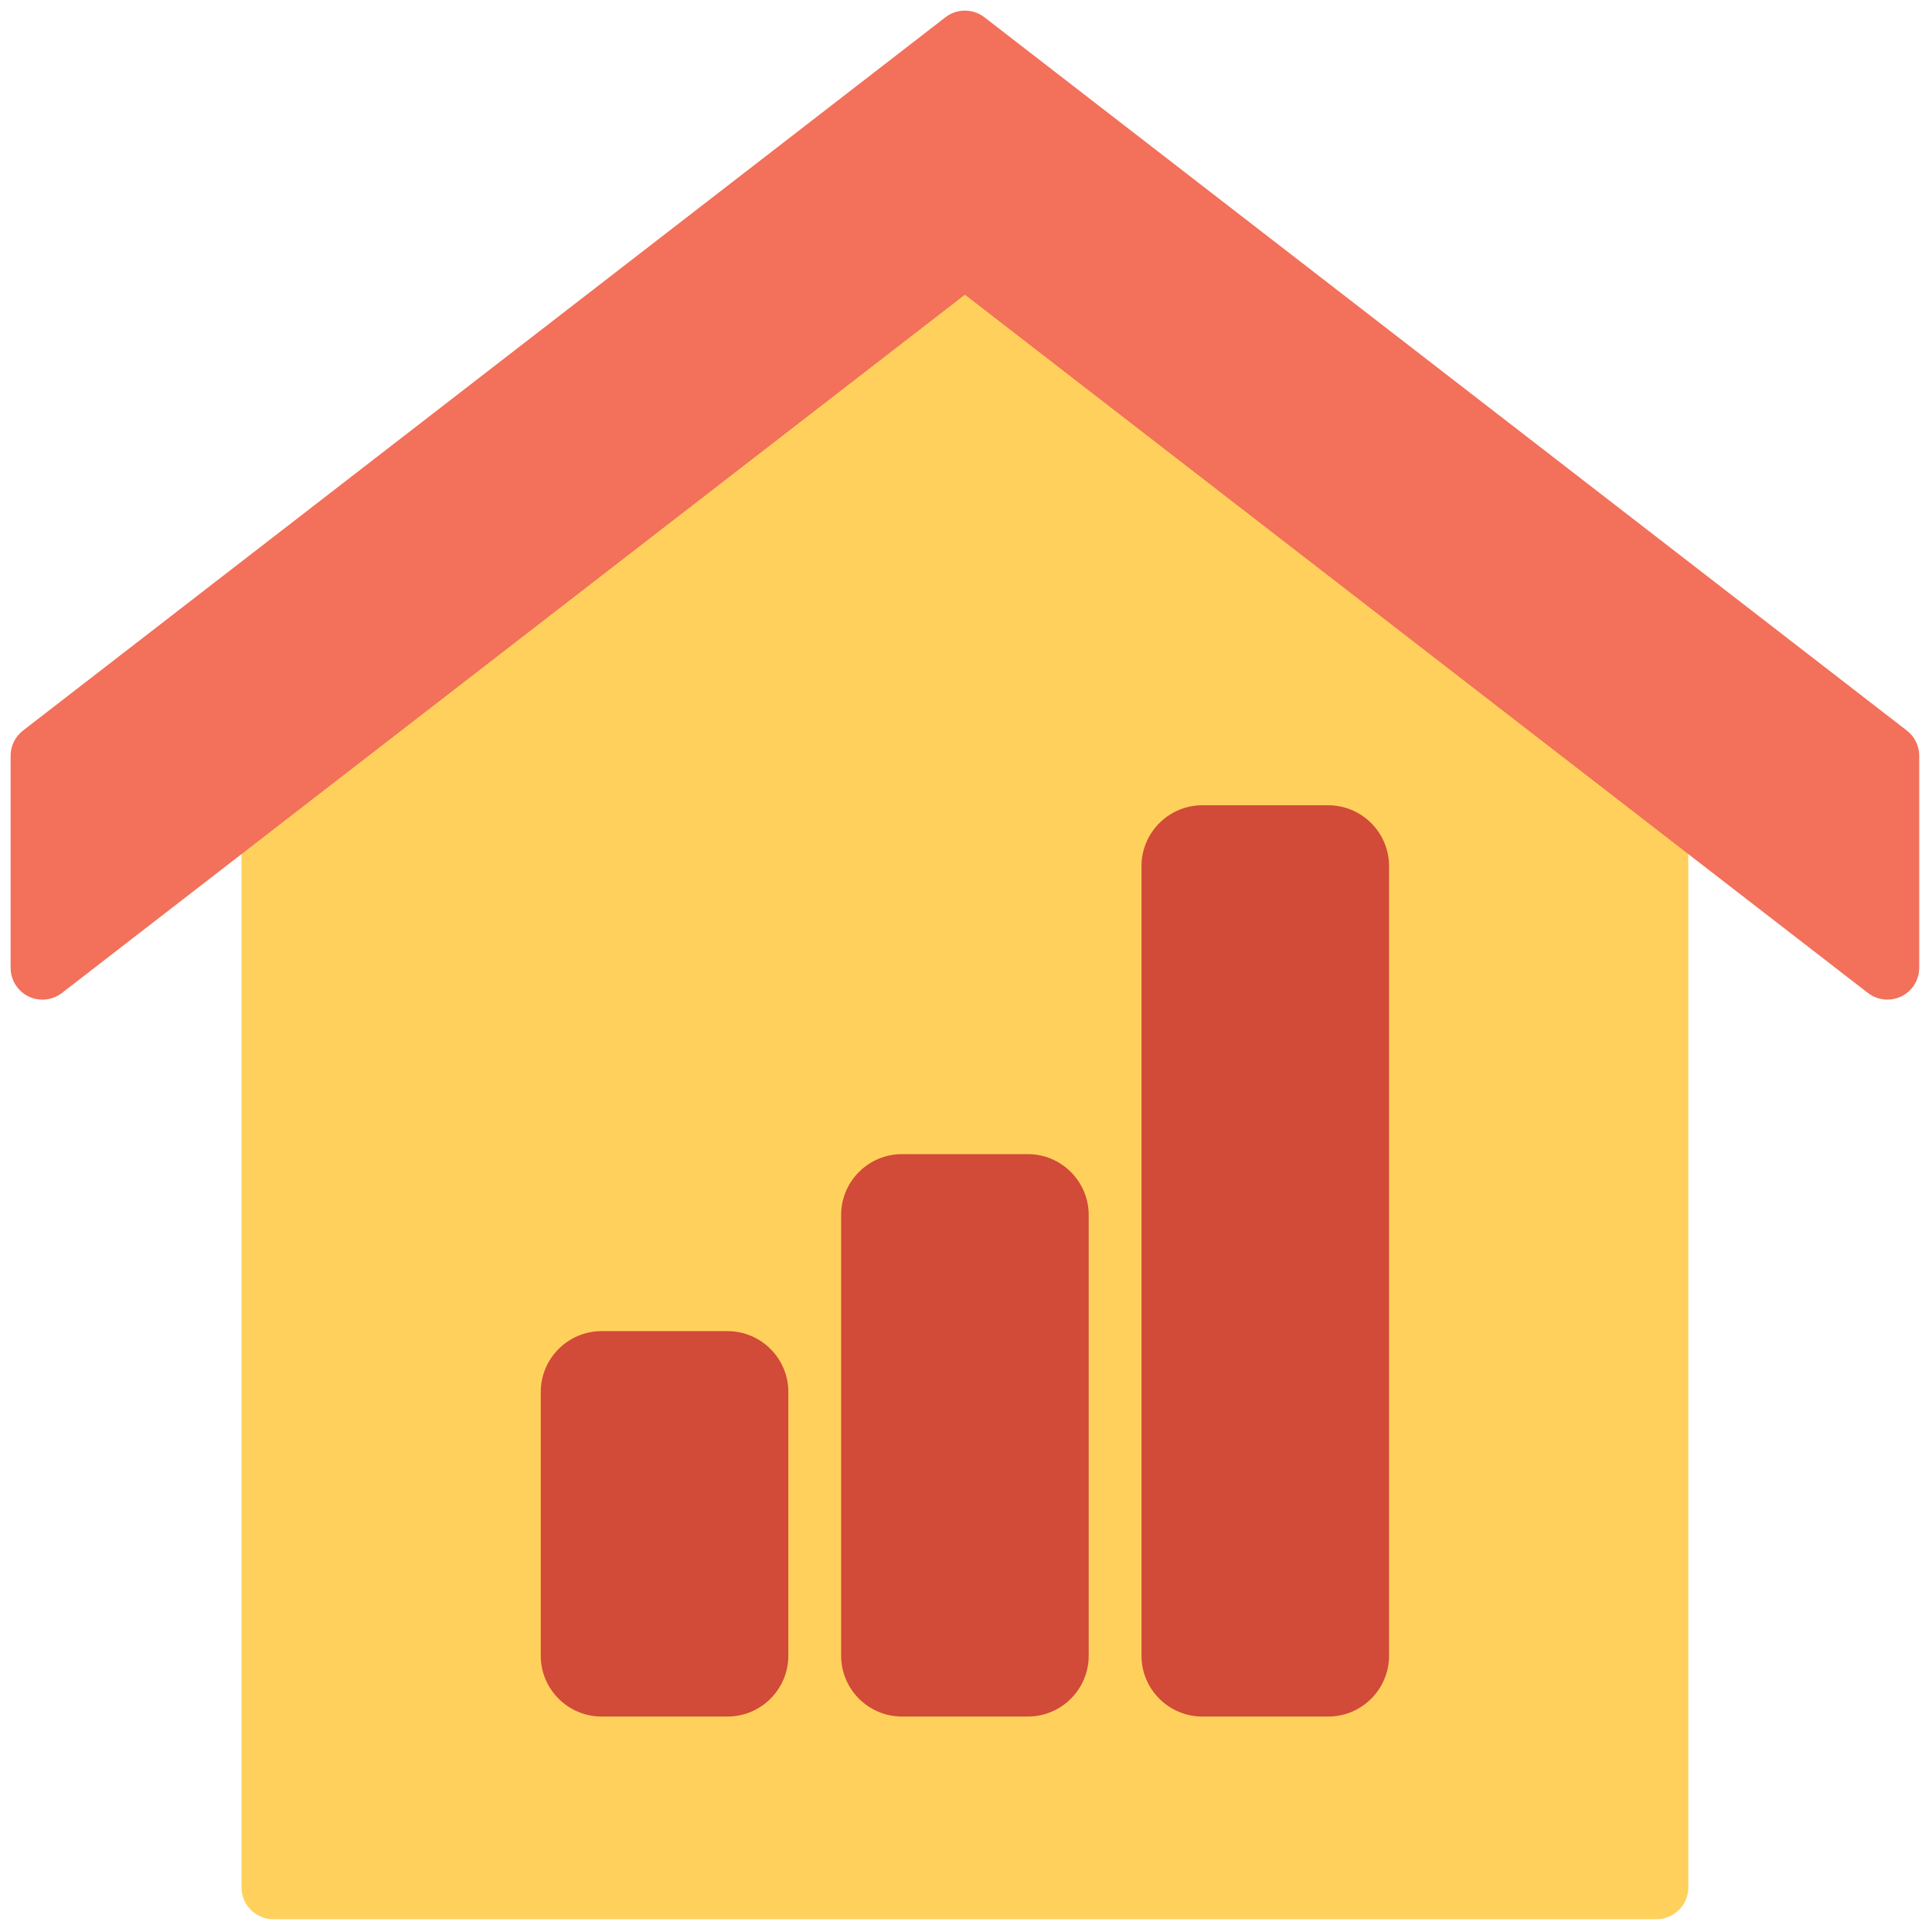
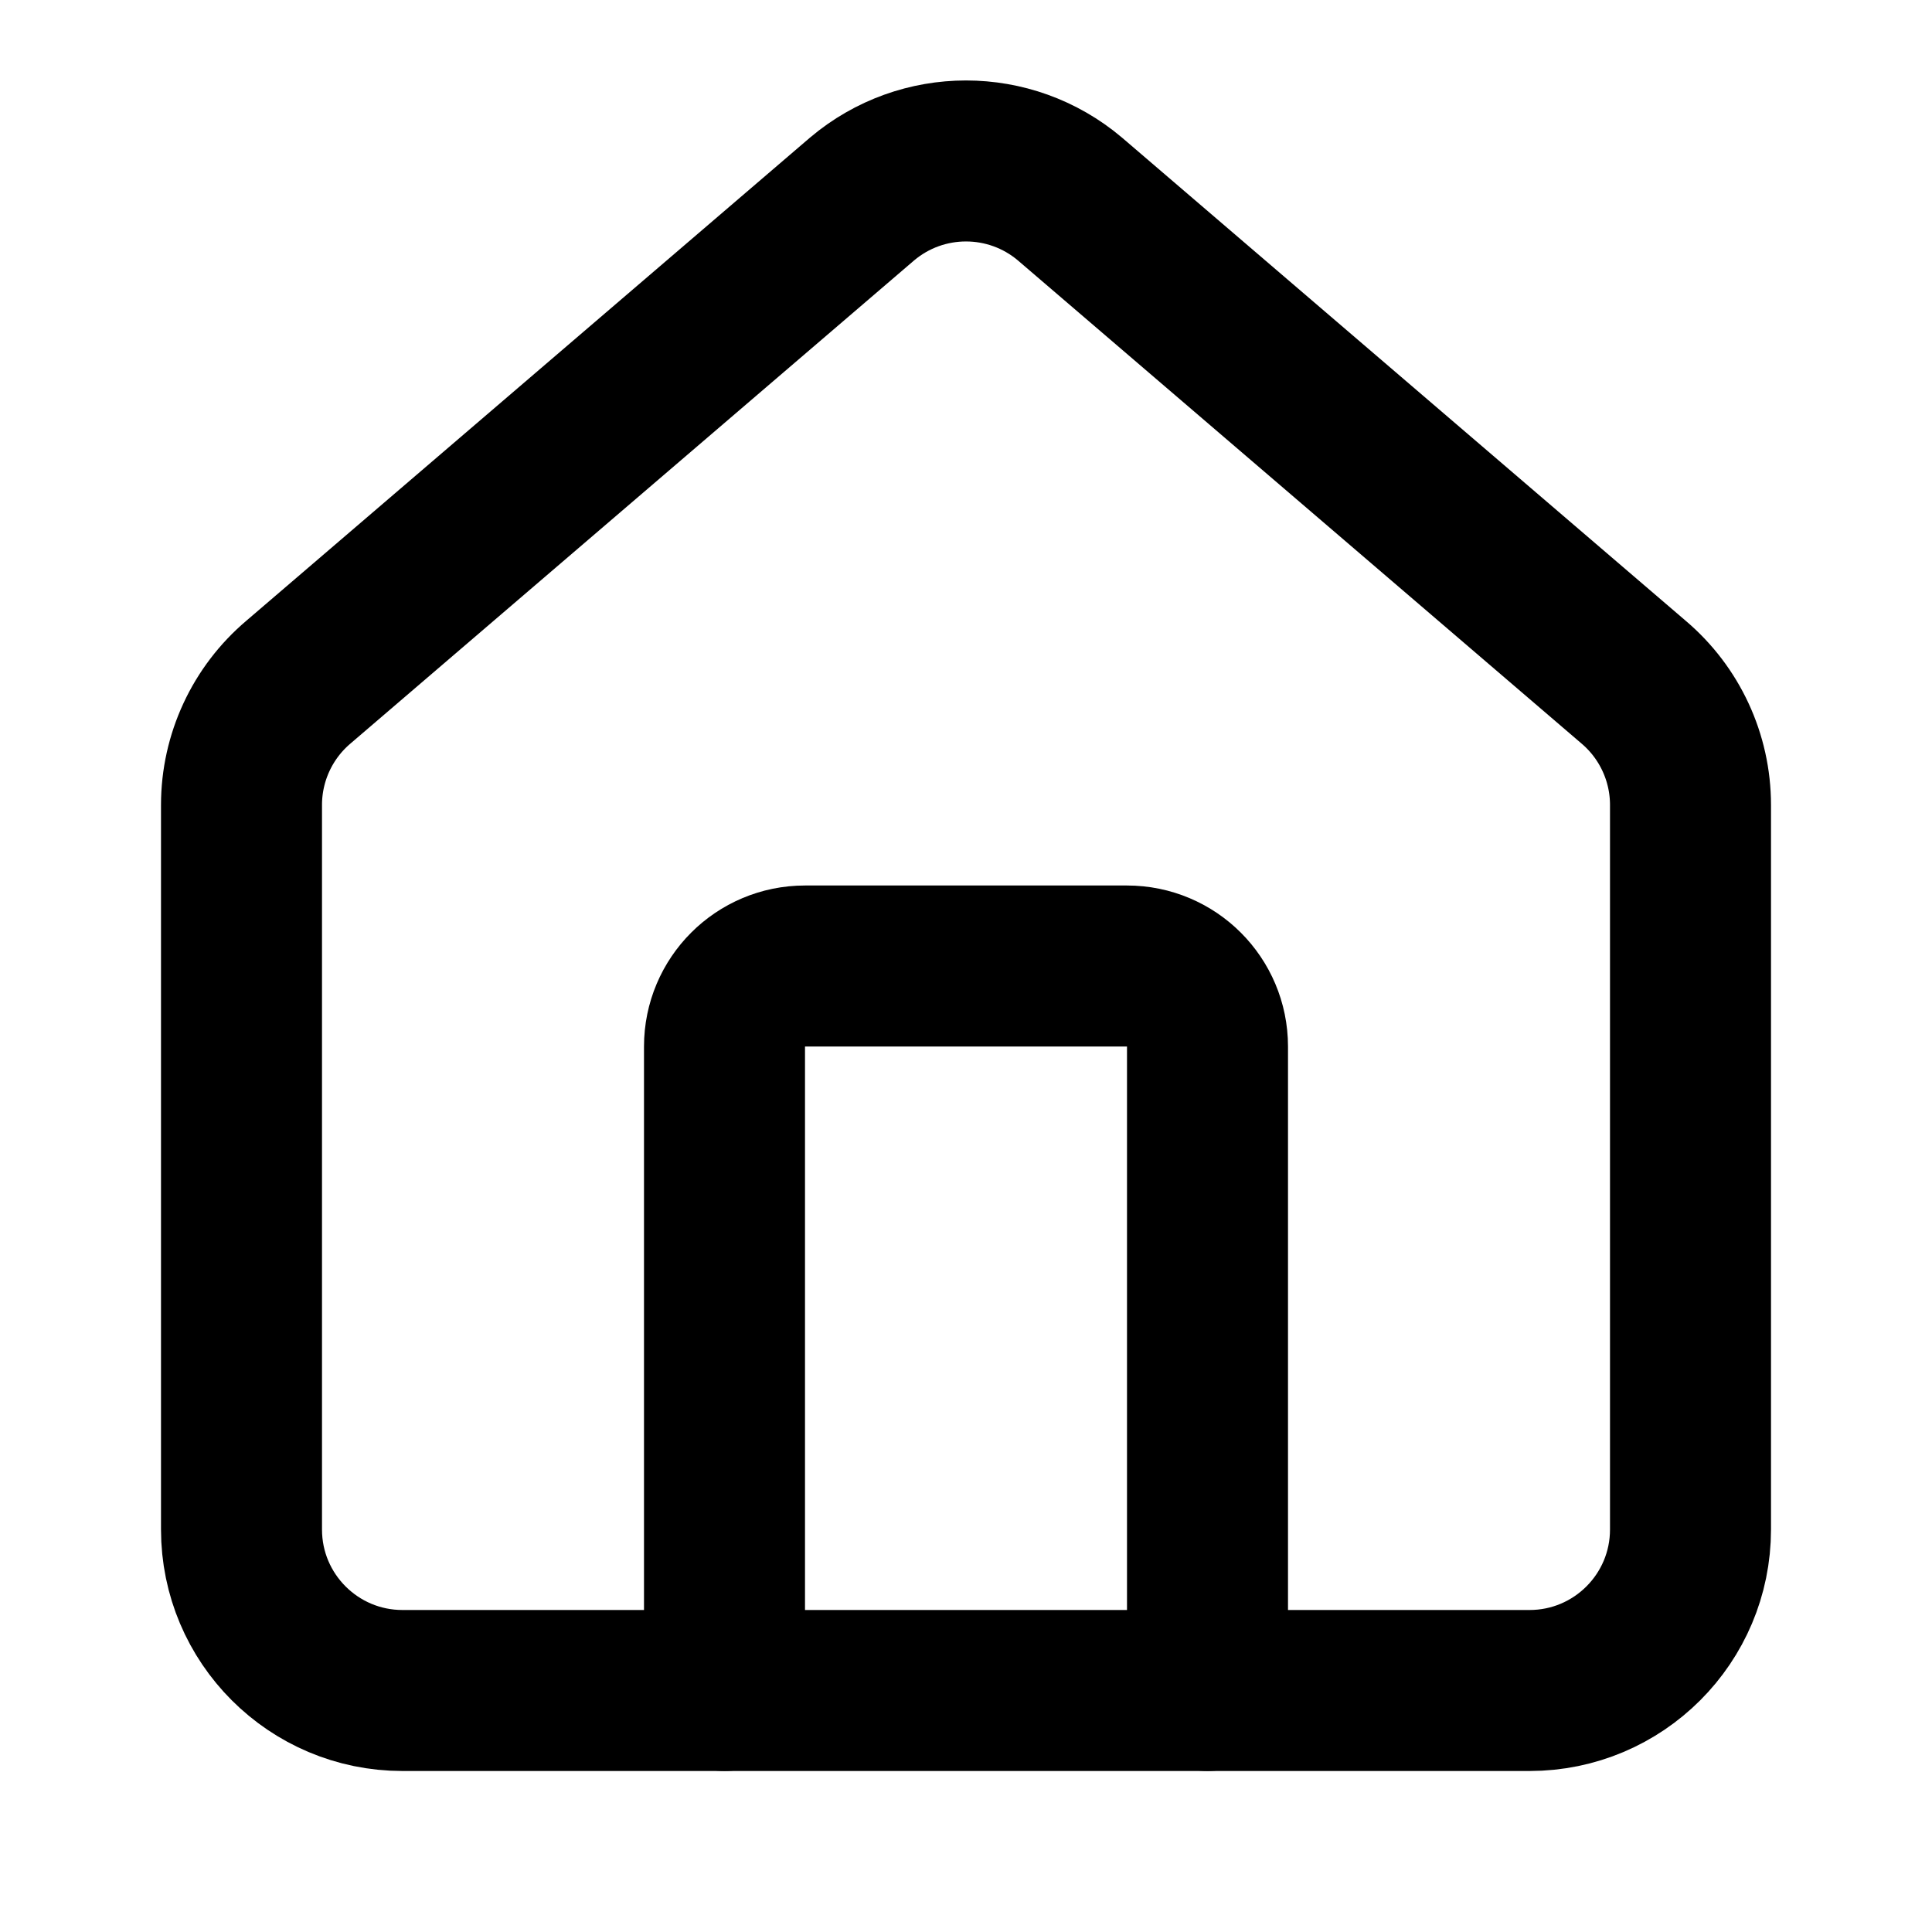
- <svg xmlns="http://www.w3.org/2000/svg" version="1.1" width="256" height="256" viewBox="0 0 256 256" xml:space="preserve">
-   <g style="stroke: none; stroke-width: 0; stroke-dasharray: none; stroke-linecap: butt; stroke-linejoin: miter; stroke-miterlimit: 10; fill: none; fill-rule: nonzero; opacity: 1;" transform="translate(1.406593 1.406593) scale(2.81 2.81)">
-     <circle cx="46.72" cy="59.41" r="29.89" style="stroke: none; stroke-width: 1; stroke-dasharray: none; stroke-linecap: butt; stroke-linejoin: miter; stroke-miterlimit: 10; fill: rgb(210,74,56); fill-rule: nonzero; opacity: 1;" transform="  matrix(1 0 0 1 0 0) " />
-     <path d="M 45 4.801 L 4.478 36.637 h 6.409 V 88.5 c 0 0.828 0.671 1.5 1.5 1.5 h 65.225 c 0.828 0 1.5 -0.672 1.5 -1.5 V 36.637 h 5.655 L 45 4.801 z M 36.673 77.575 c 0 1.581 -1.287 2.868 -2.868 2.868 h -5.937 c -1.582 0 -2.869 -1.287 -2.869 -2.868 V 65.137 c 0 -1.581 1.287 -2.868 2.869 -2.868 h 5.937 c 1.582 0 2.868 1.287 2.868 2.868 V 77.575 z M 50.837 77.575 c 0 1.581 -1.287 2.868 -2.869 2.868 h -5.936 c -1.582 0 -2.869 -1.287 -2.869 -2.868 V 56.79 c 0 -1.581 1.287 -2.868 2.869 -2.868 h 5.936 c 1.582 0 2.869 1.287 2.869 2.868 V 77.575 z M 65 77.575 c 0 1.581 -1.287 2.868 -2.868 2.868 h -5.937 c -1.582 0 -2.869 -1.287 -2.869 -2.868 V 40.341 c 0 -1.582 1.287 -2.869 2.869 -2.869 h 5.937 c 1.581 0 2.868 1.287 2.868 2.869 V 77.575 z" style="stroke: none; stroke-width: 1; stroke-dasharray: none; stroke-linecap: butt; stroke-linejoin: miter; stroke-miterlimit: 10; fill: rgb(255,209,92); fill-rule: nonzero; opacity: 1;" transform=" matrix(1 0 0 1 0 0) " stroke-linecap="round" />
-     <path d="M 89.418 33.95 l -43.5 -33.637 c -0.54 -0.418 -1.295 -0.418 -1.835 0 L 0.583 33.95 C 0.215 34.234 0 34.672 0 35.137 v 10 c 0 0.572 0.326 1.095 0.839 1.347 c 0.513 0.251 1.126 0.19 1.579 -0.16 L 45 13.396 l 42.582 32.927 c 0.269 0.207 0.592 0.313 0.918 0.313 c 0.226 0 0.451 -0.051 0.661 -0.153 C 89.675 46.231 90 45.709 90 45.137 v -10 C 90 34.672 89.785 34.234 89.418 33.95 z" style="stroke: none; stroke-width: 1; stroke-dasharray: none; stroke-linecap: butt; stroke-linejoin: miter; stroke-miterlimit: 10; fill: rgb(243,112,90); fill-rule: nonzero; opacity: 1;" transform=" matrix(1 0 0 1 0 0) " stroke-linecap="round" />
-   </g>
+ <svg xmlns="http://www.w3.org/2000/svg" width="24" height="24" viewBox="0 0 24 24" fill="none" stroke="currentColor" stroke-width="2" stroke-linecap="round" stroke-linejoin="round" class="lucide lucide-house-icon lucide-house">
+   <path d="M15 21v-8a1 1 0 0 0-1-1h-4a1 1 0 0 0-1 1v8" />
+   <path d="M3 10a2 2 0 0 1 .709-1.528l7-6a2 2 0 0 1 2.582 0l7 6A2 2 0 0 1 21 10v9a2 2 0 0 1-2 2H5a2 2 0 0 1-2-2z" />
</svg>
